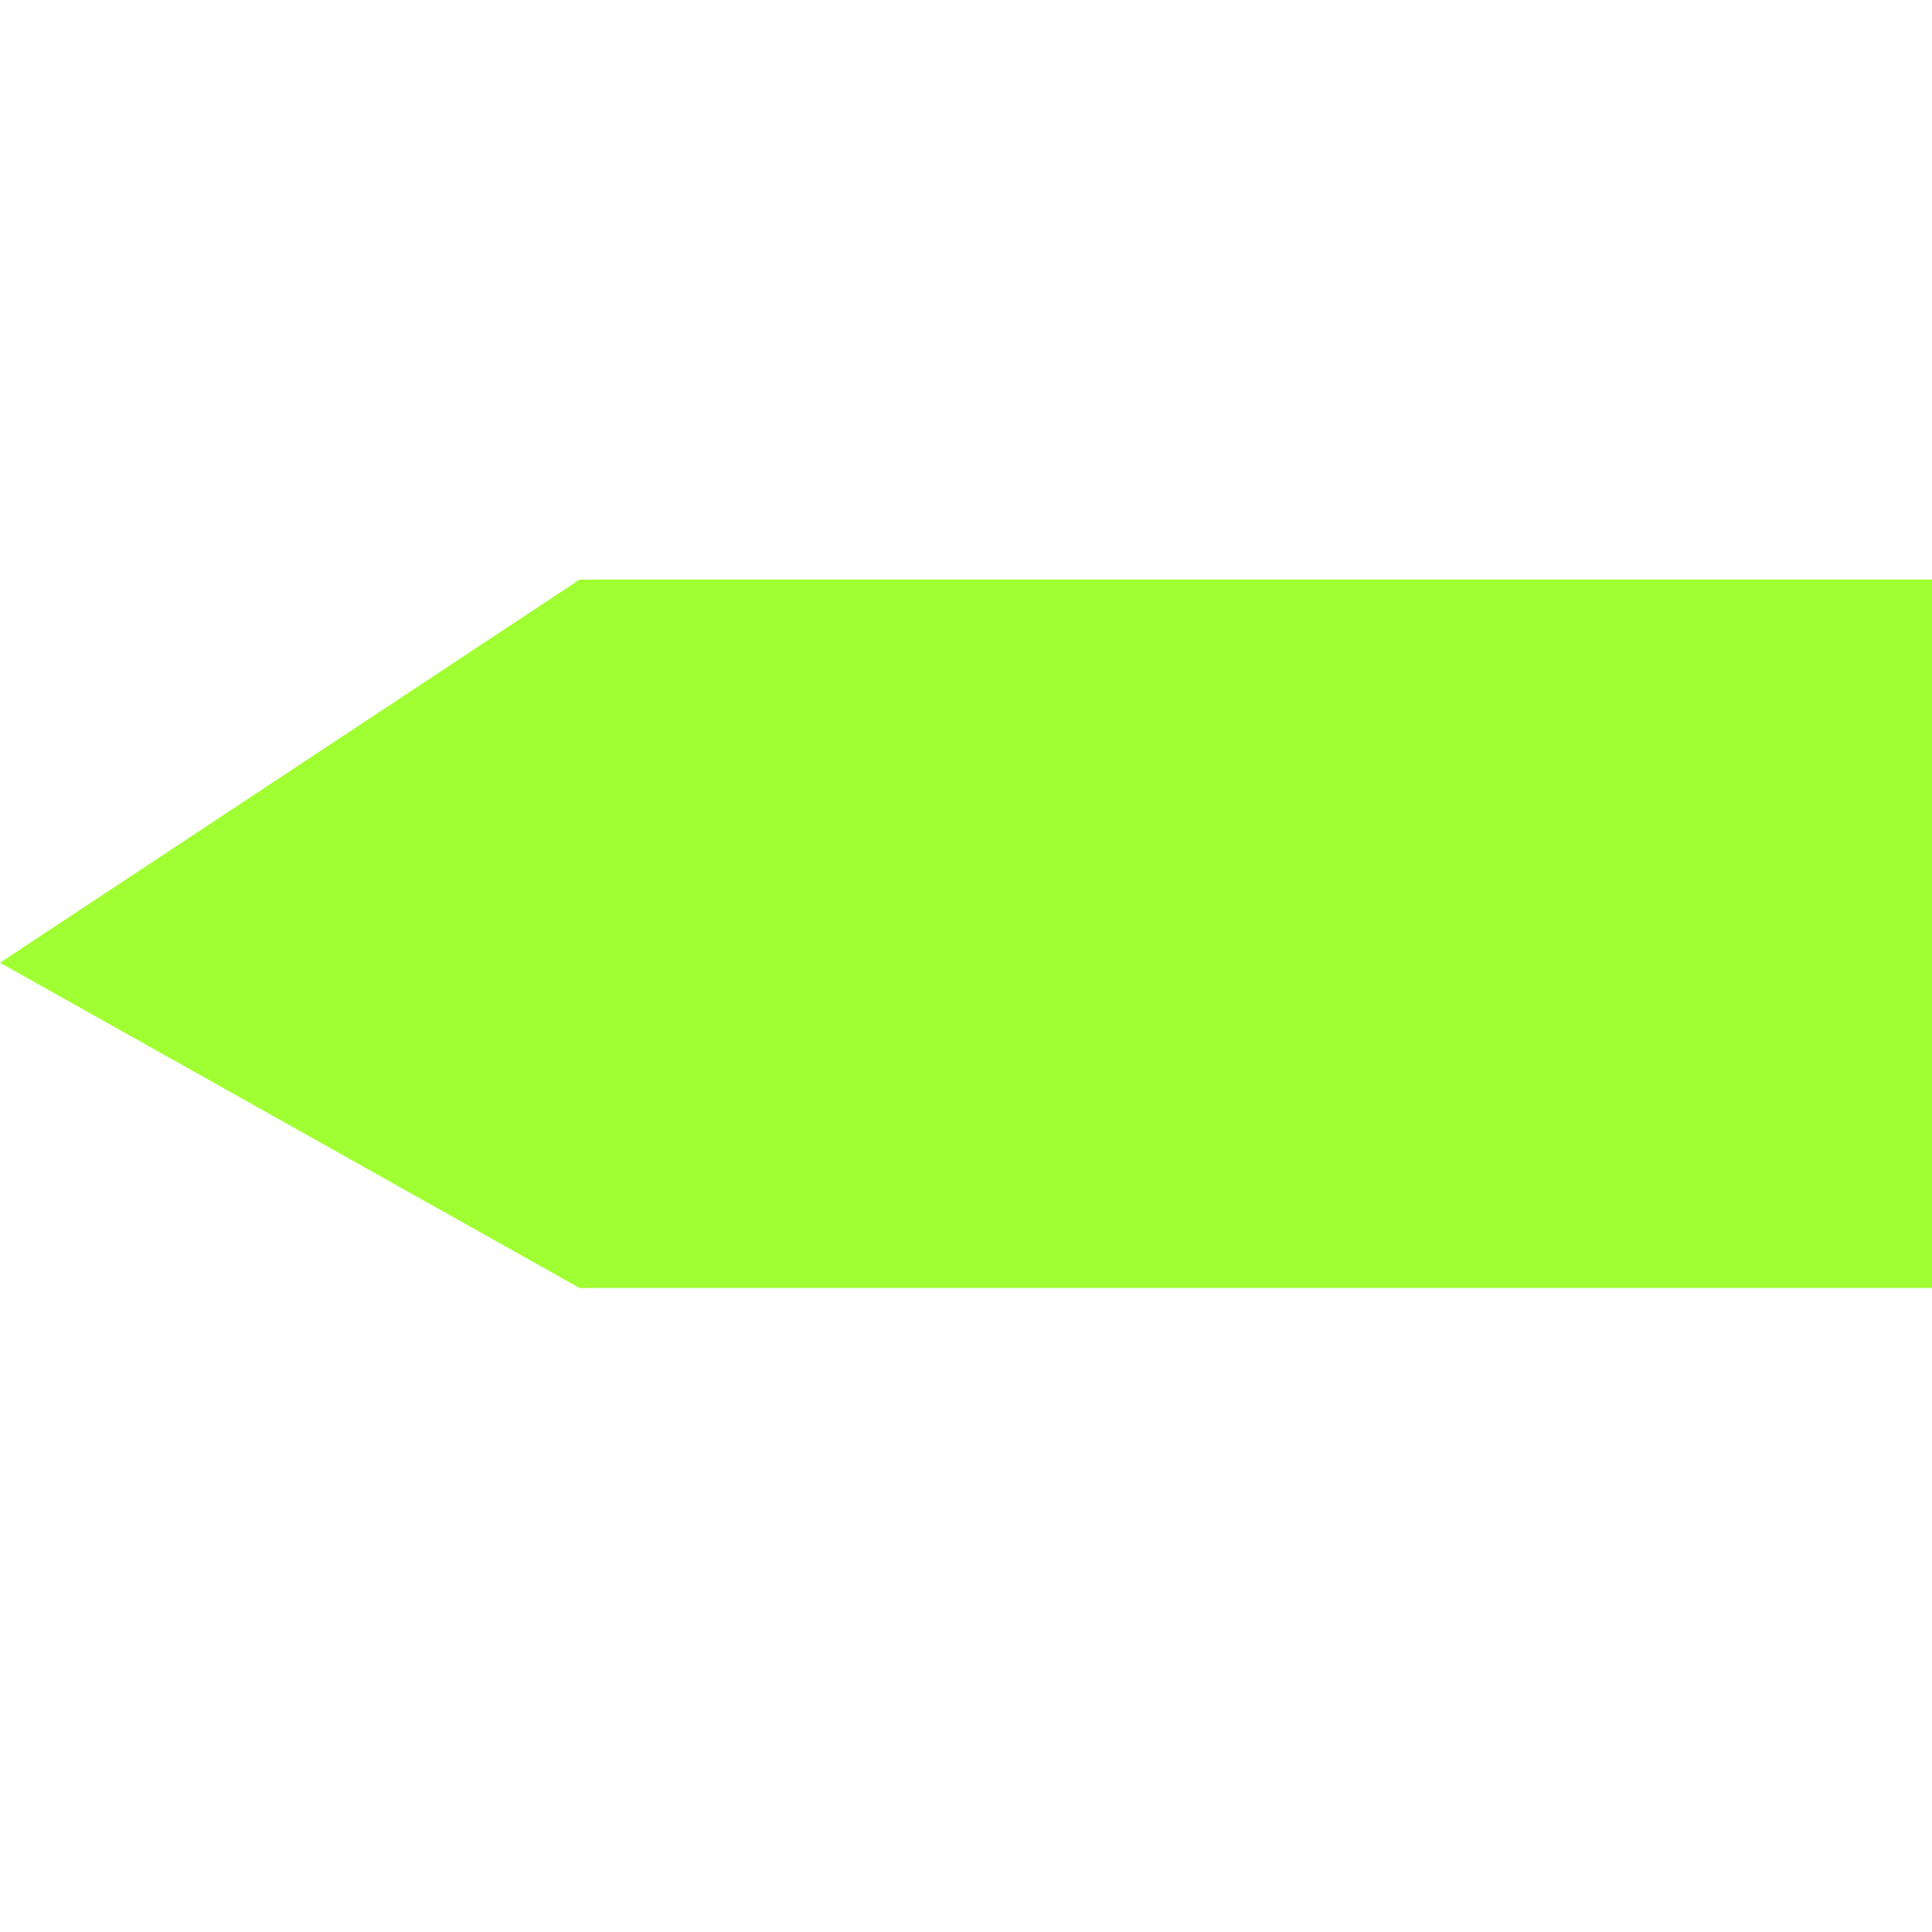
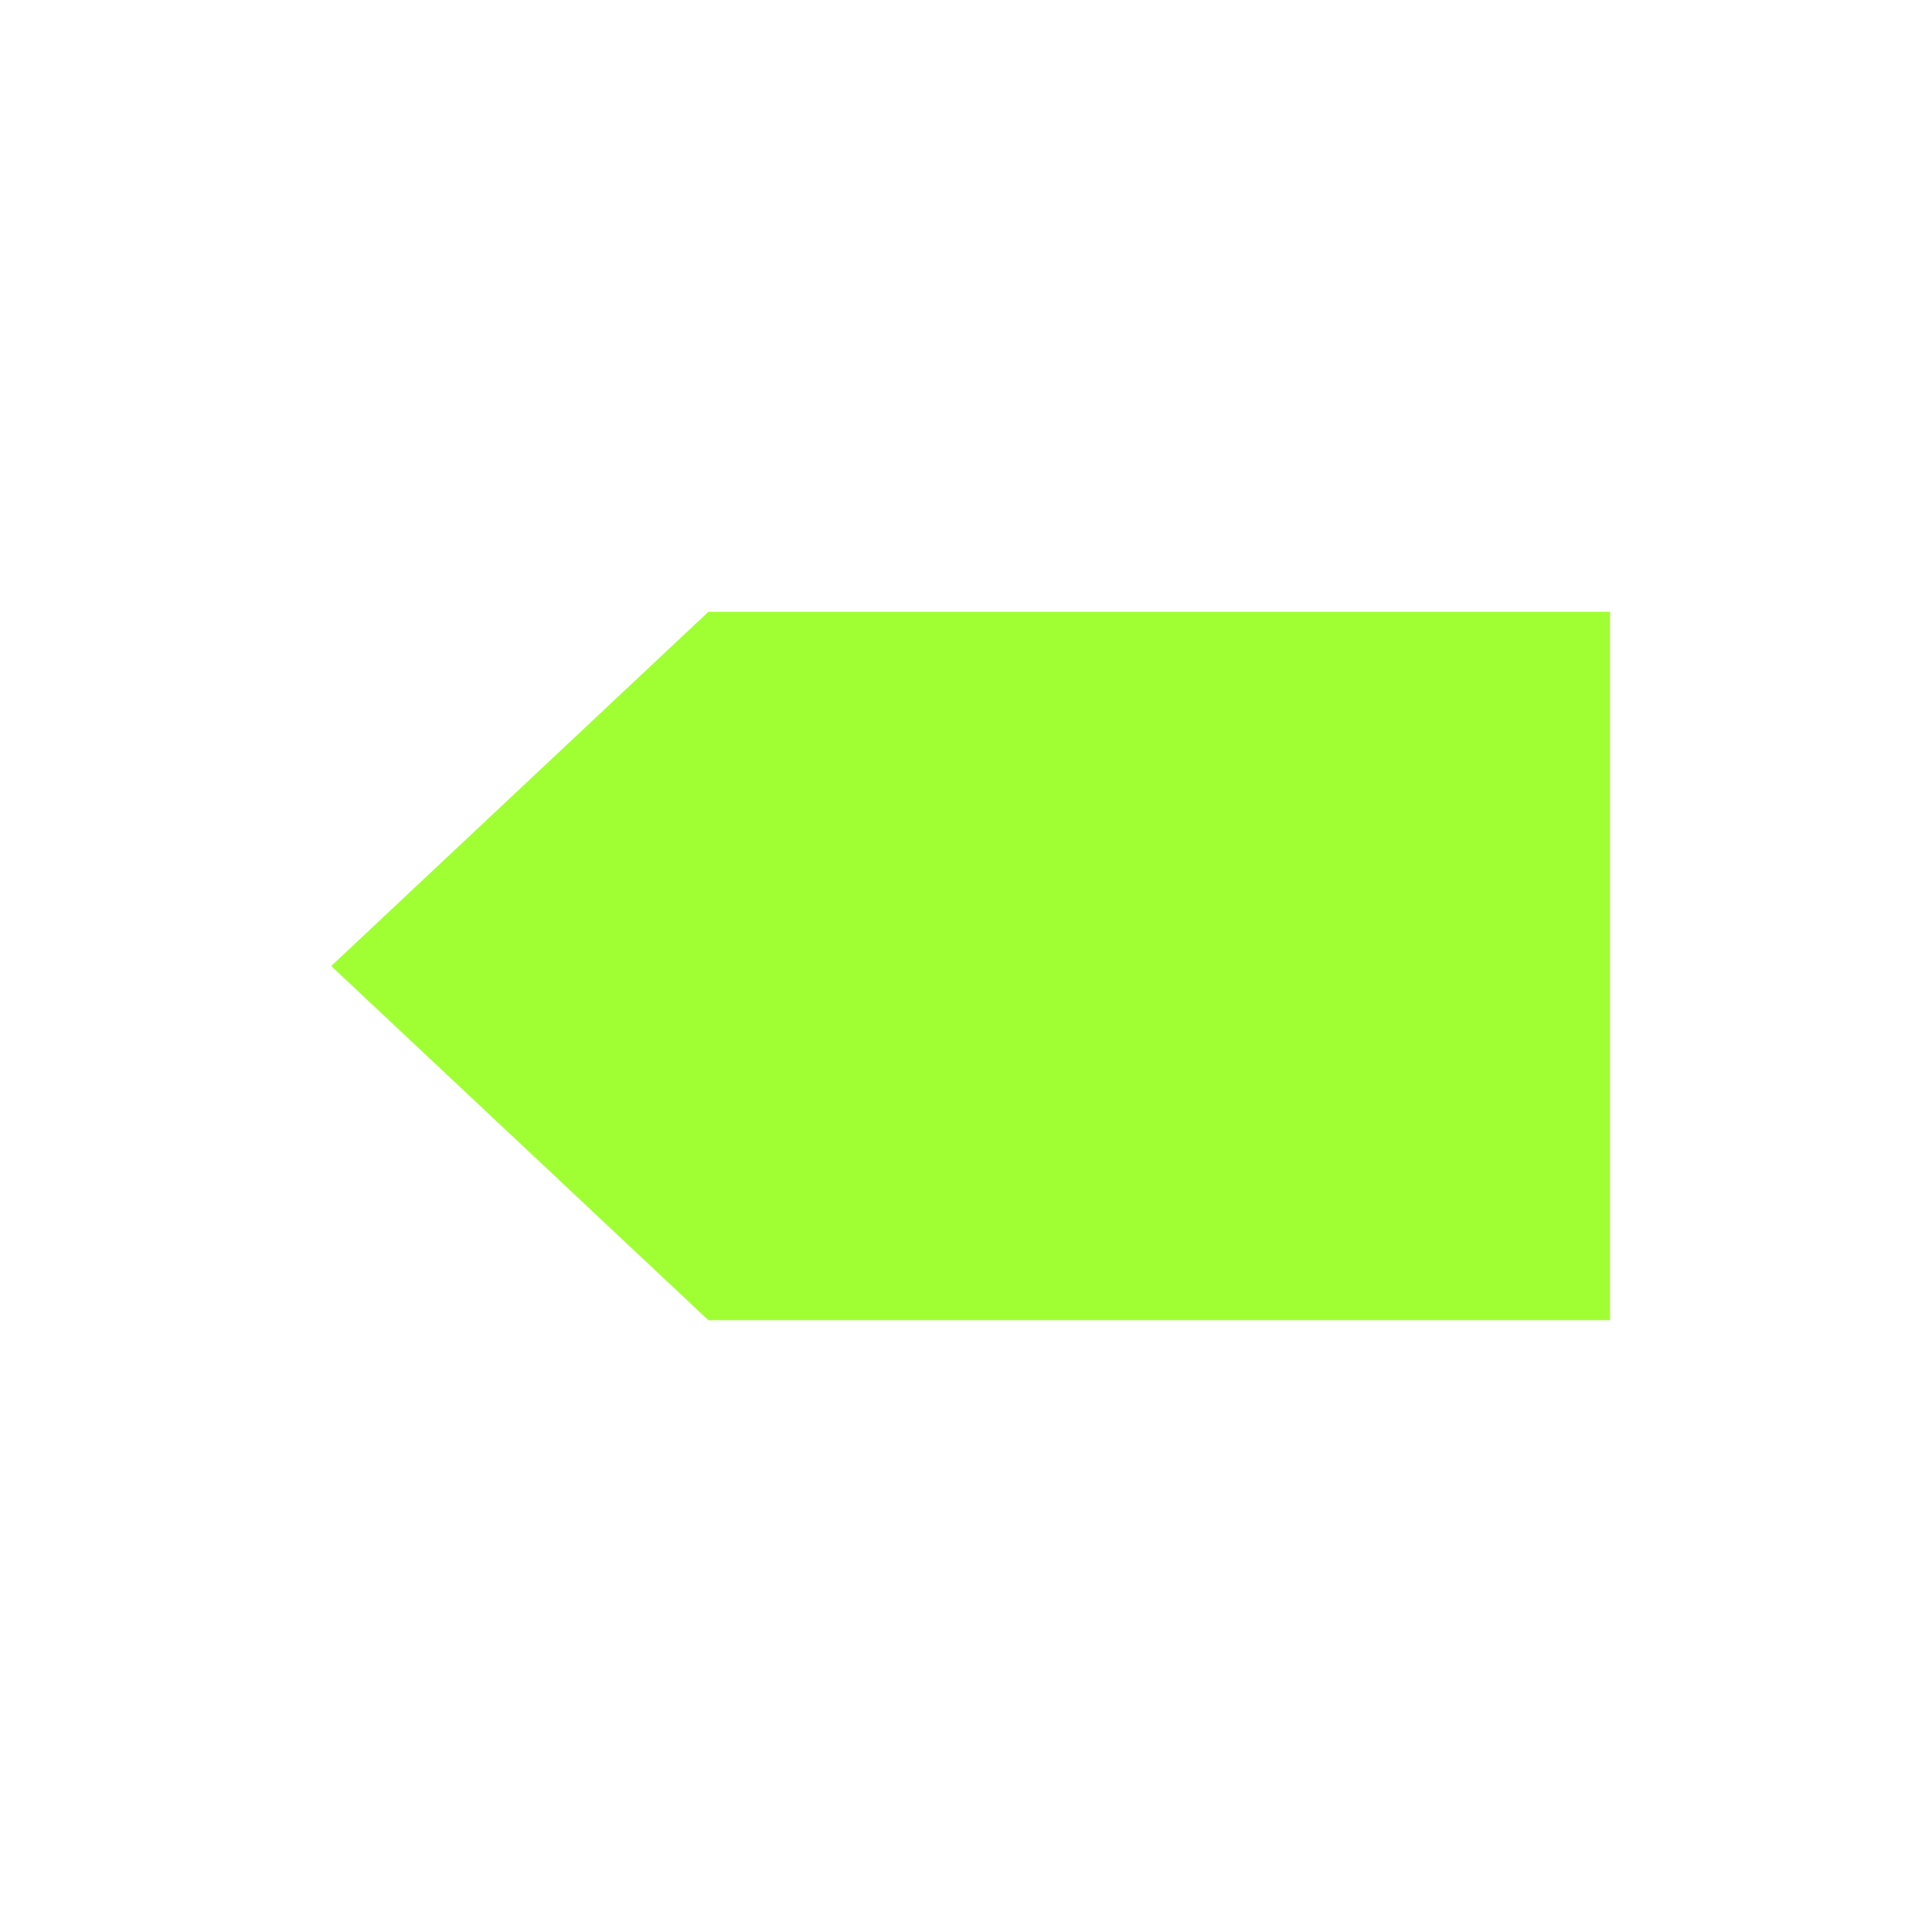
- <svg xmlns="http://www.w3.org/2000/svg" id="epJqAtC9BgF1" viewBox="0 0 300 300" shape-rendering="geometricPrecision" text-rendering="geometricPrecision">
-   <polygon points="6.171,-66.437 33.157,-29.563 33.157,56.478 -16.739,56.478 -16.739,-29.563 6.171,-66.437" transform="matrix(0-2.20461 2.44071 0 162.154 163.097)" fill="#a0ff32" stroke-width="0" />
+ <svg xmlns="http://www.w3.org/2000/svg" id="ezhp083LQJt1" viewBox="0 0 300 300" shape-rendering="geometricPrecision" text-rendering="geometricPrecision">
+   <polygon points="8.209,-65.596 33.157,-31.165 33.157,51.135 -16.739,51.135 -16.739,-31.165 8.209,-65.596" transform="matrix(0-2.20461 1.701079 0 163.0149 168.0972)" fill="#a0ff32" stroke-width="0" />
</svg>
